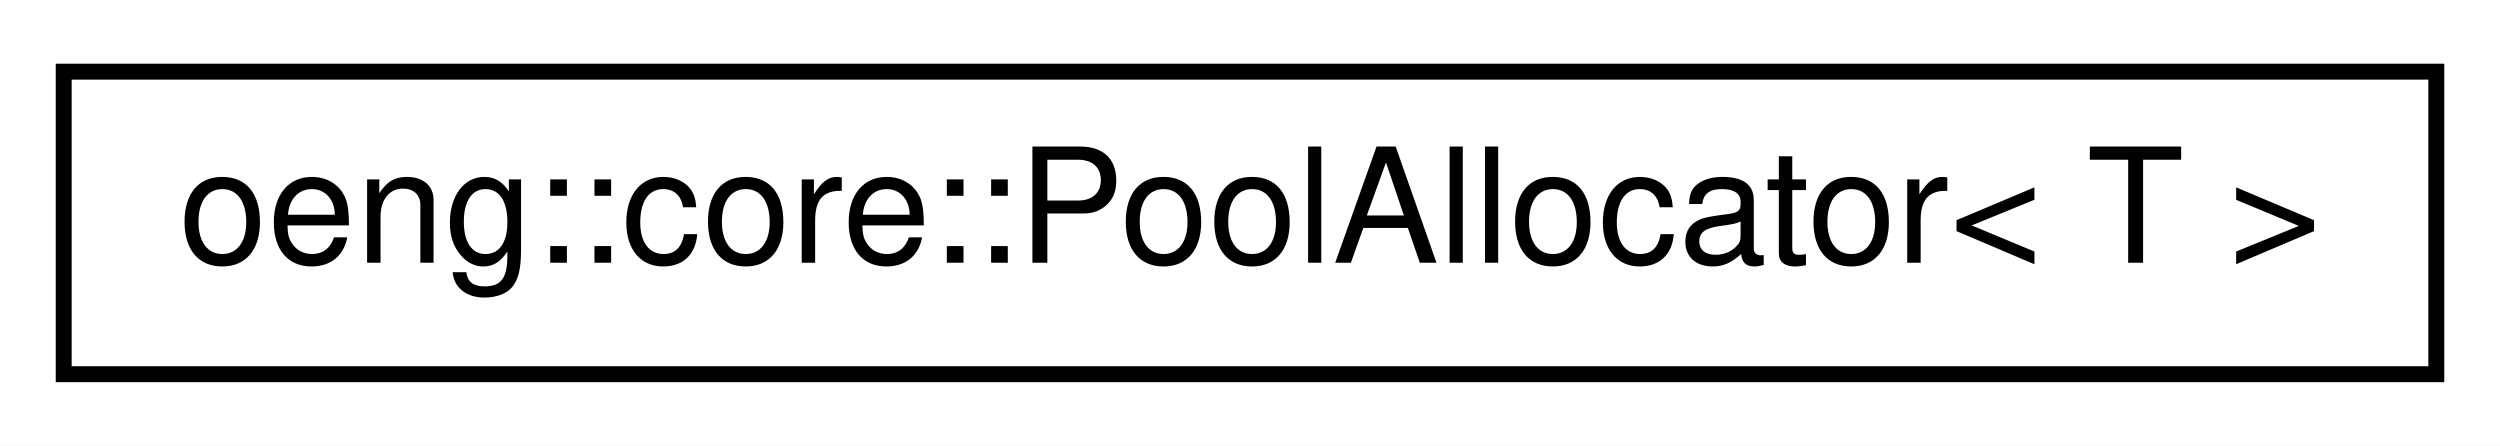
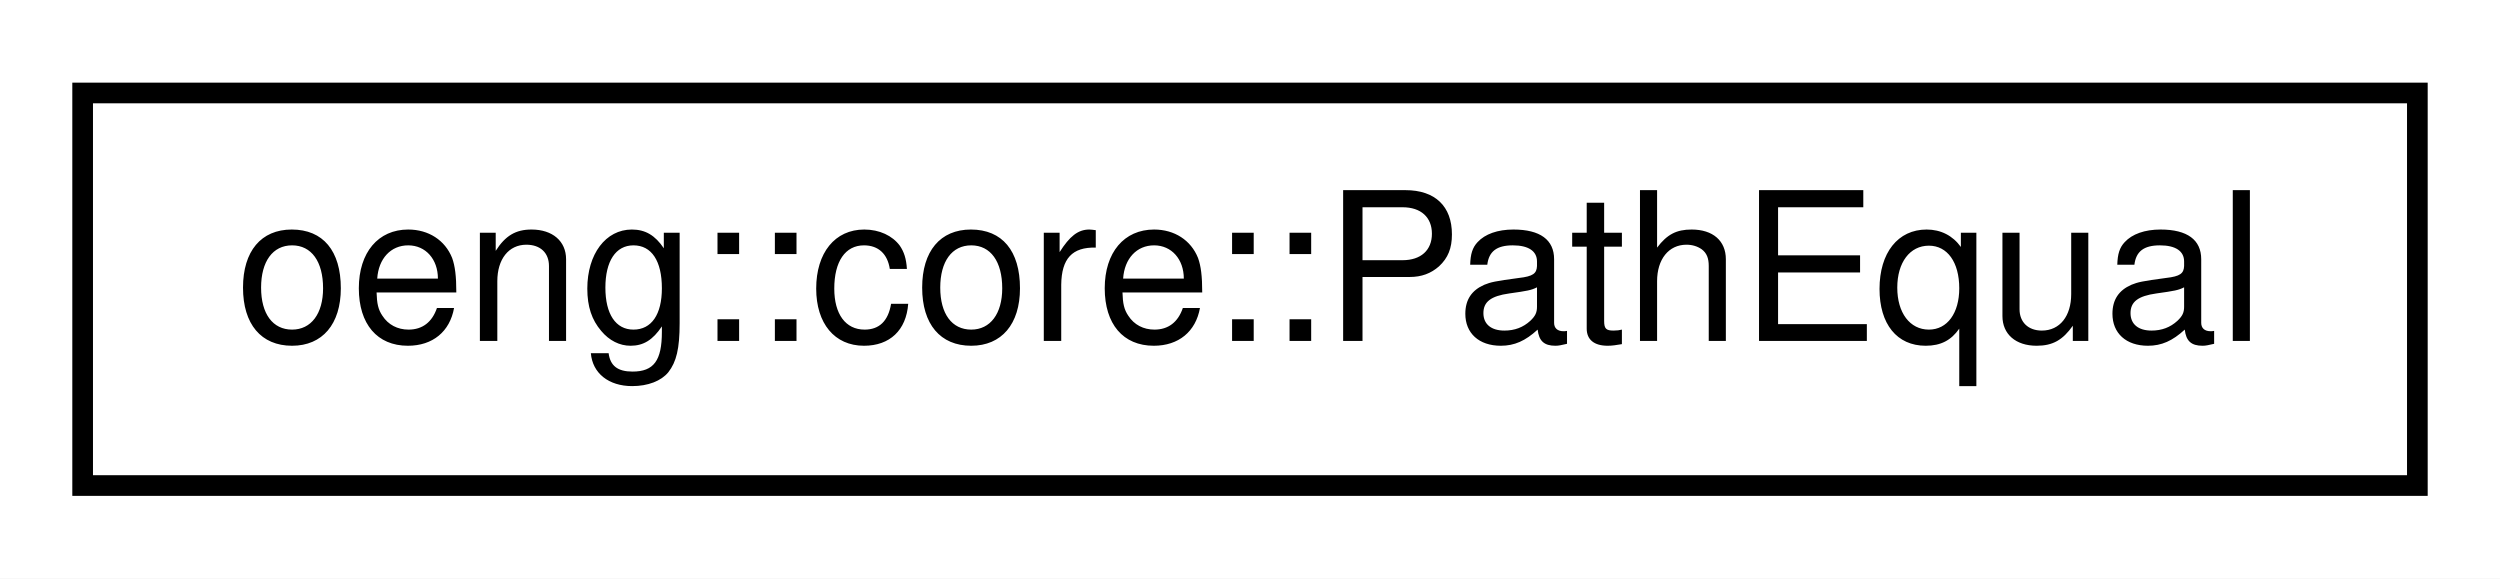
- <svg xmlns="http://www.w3.org/2000/svg" xmlns:xlink="http://www.w3.org/1999/xlink" width="157pt" height="28pt" viewBox="0.00 0.00 157.00 28.00">
+ <svg xmlns="http://www.w3.org/2000/svg" xmlns:xlink="http://www.w3.org/1999/xlink" width="121pt" height="28pt" viewBox="0.00 0.00 121.00 28.00">
  <g id="graph0" class="graph" transform="scale(1 1) rotate(0) translate(4 24)">
-     <polygon fill="white" stroke="none" points="-4,4 -4,-24 153,-24 153,4 -4,4" />
+     <polygon fill="white" stroke="none" points="-4,4 -4,-24 117,-24 117,4 -4,4" />
    <g id="node1" class="node">
      <g id="a_node1">
-         <a xlink:href="classoeng_1_1core_1_1_pool_allocator.html" target="_top" xlink:title=" ">
-           <polygon fill="white" stroke="black" points="0,-0.5 0,-19.5 149,-19.5 149,-0.5 0,-0.5" />
-           <text text-anchor="middle" x="74.5" y="-7.5" font-family="Helvetica,sans-Serif" font-size="10.00">oeng::core::PoolAllocator&lt; T &gt;</text>
+         <a xlink:href="structoeng_1_1core_1_1_path_equal.html" target="_top" xlink:title=" ">
+           <polygon fill="white" stroke="black" points="0,-0.5 0,-19.5 113,-19.5 113,-0.5 0,-0.5" />
+           <text text-anchor="middle" x="56.5" y="-7.5" font-family="Helvetica,sans-Serif" font-size="10.00">oeng::core::PathEqual</text>
        </a>
      </g>
    </g>
  </g>
</svg>
